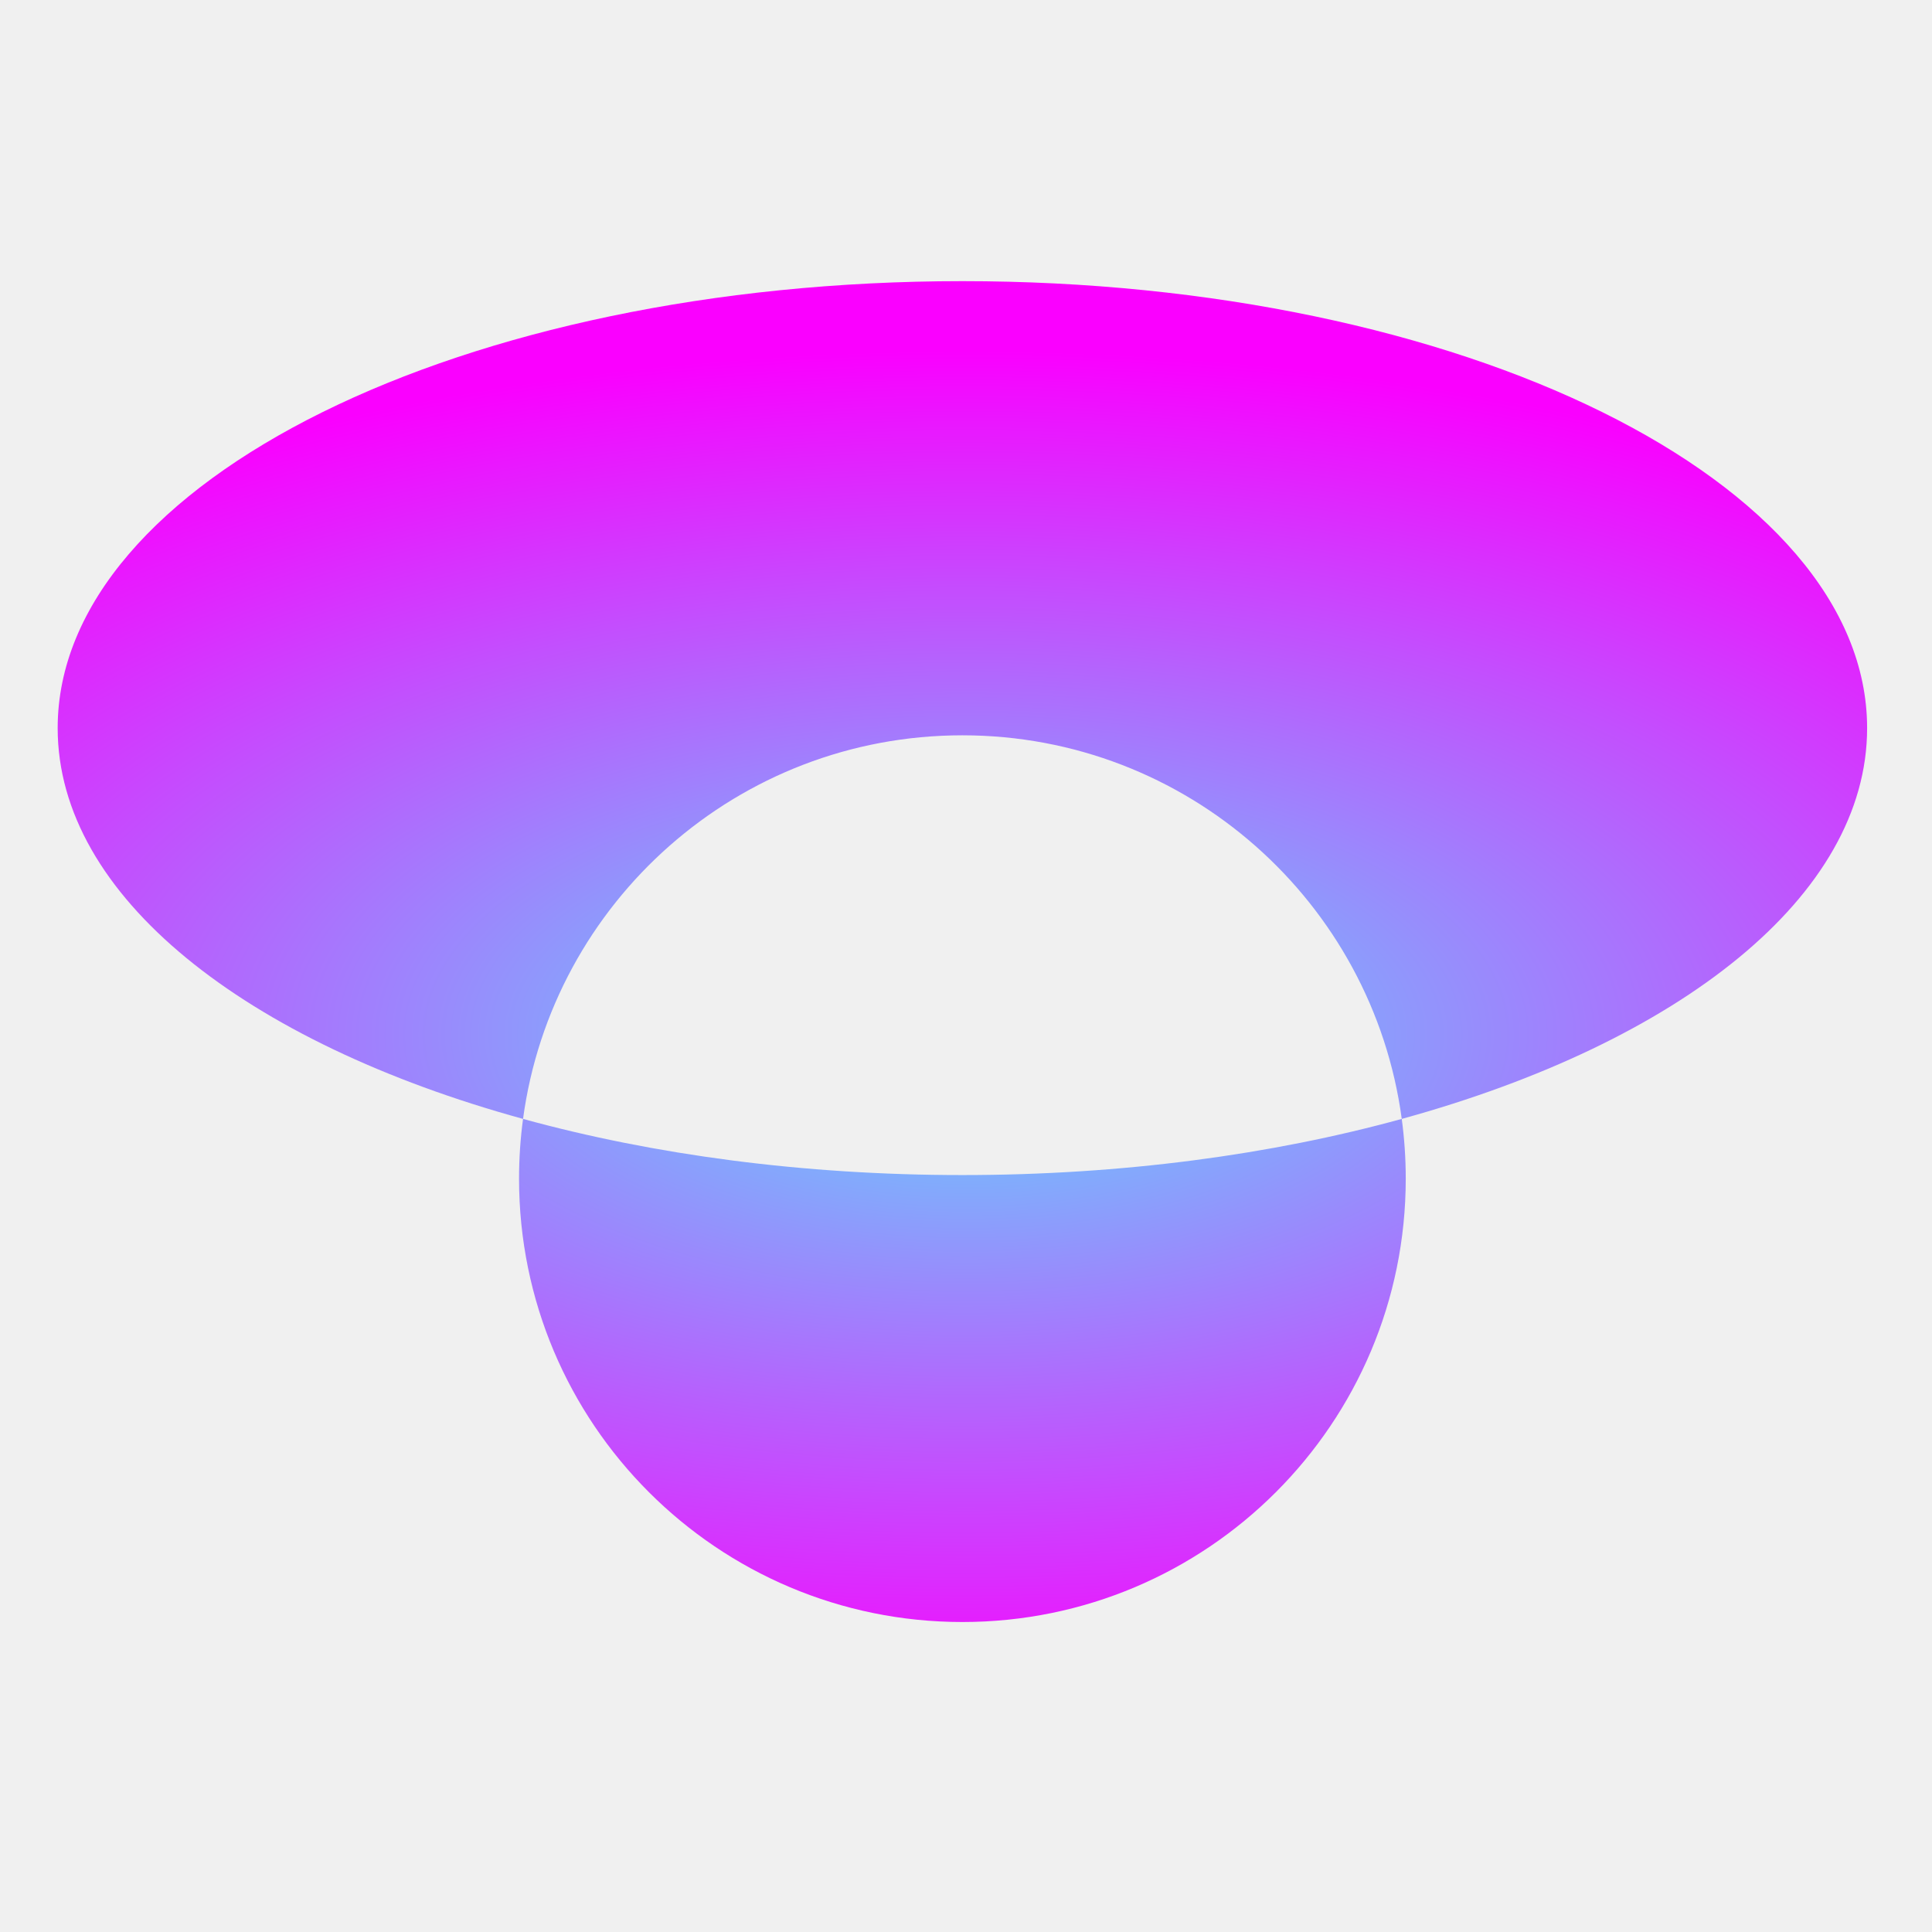
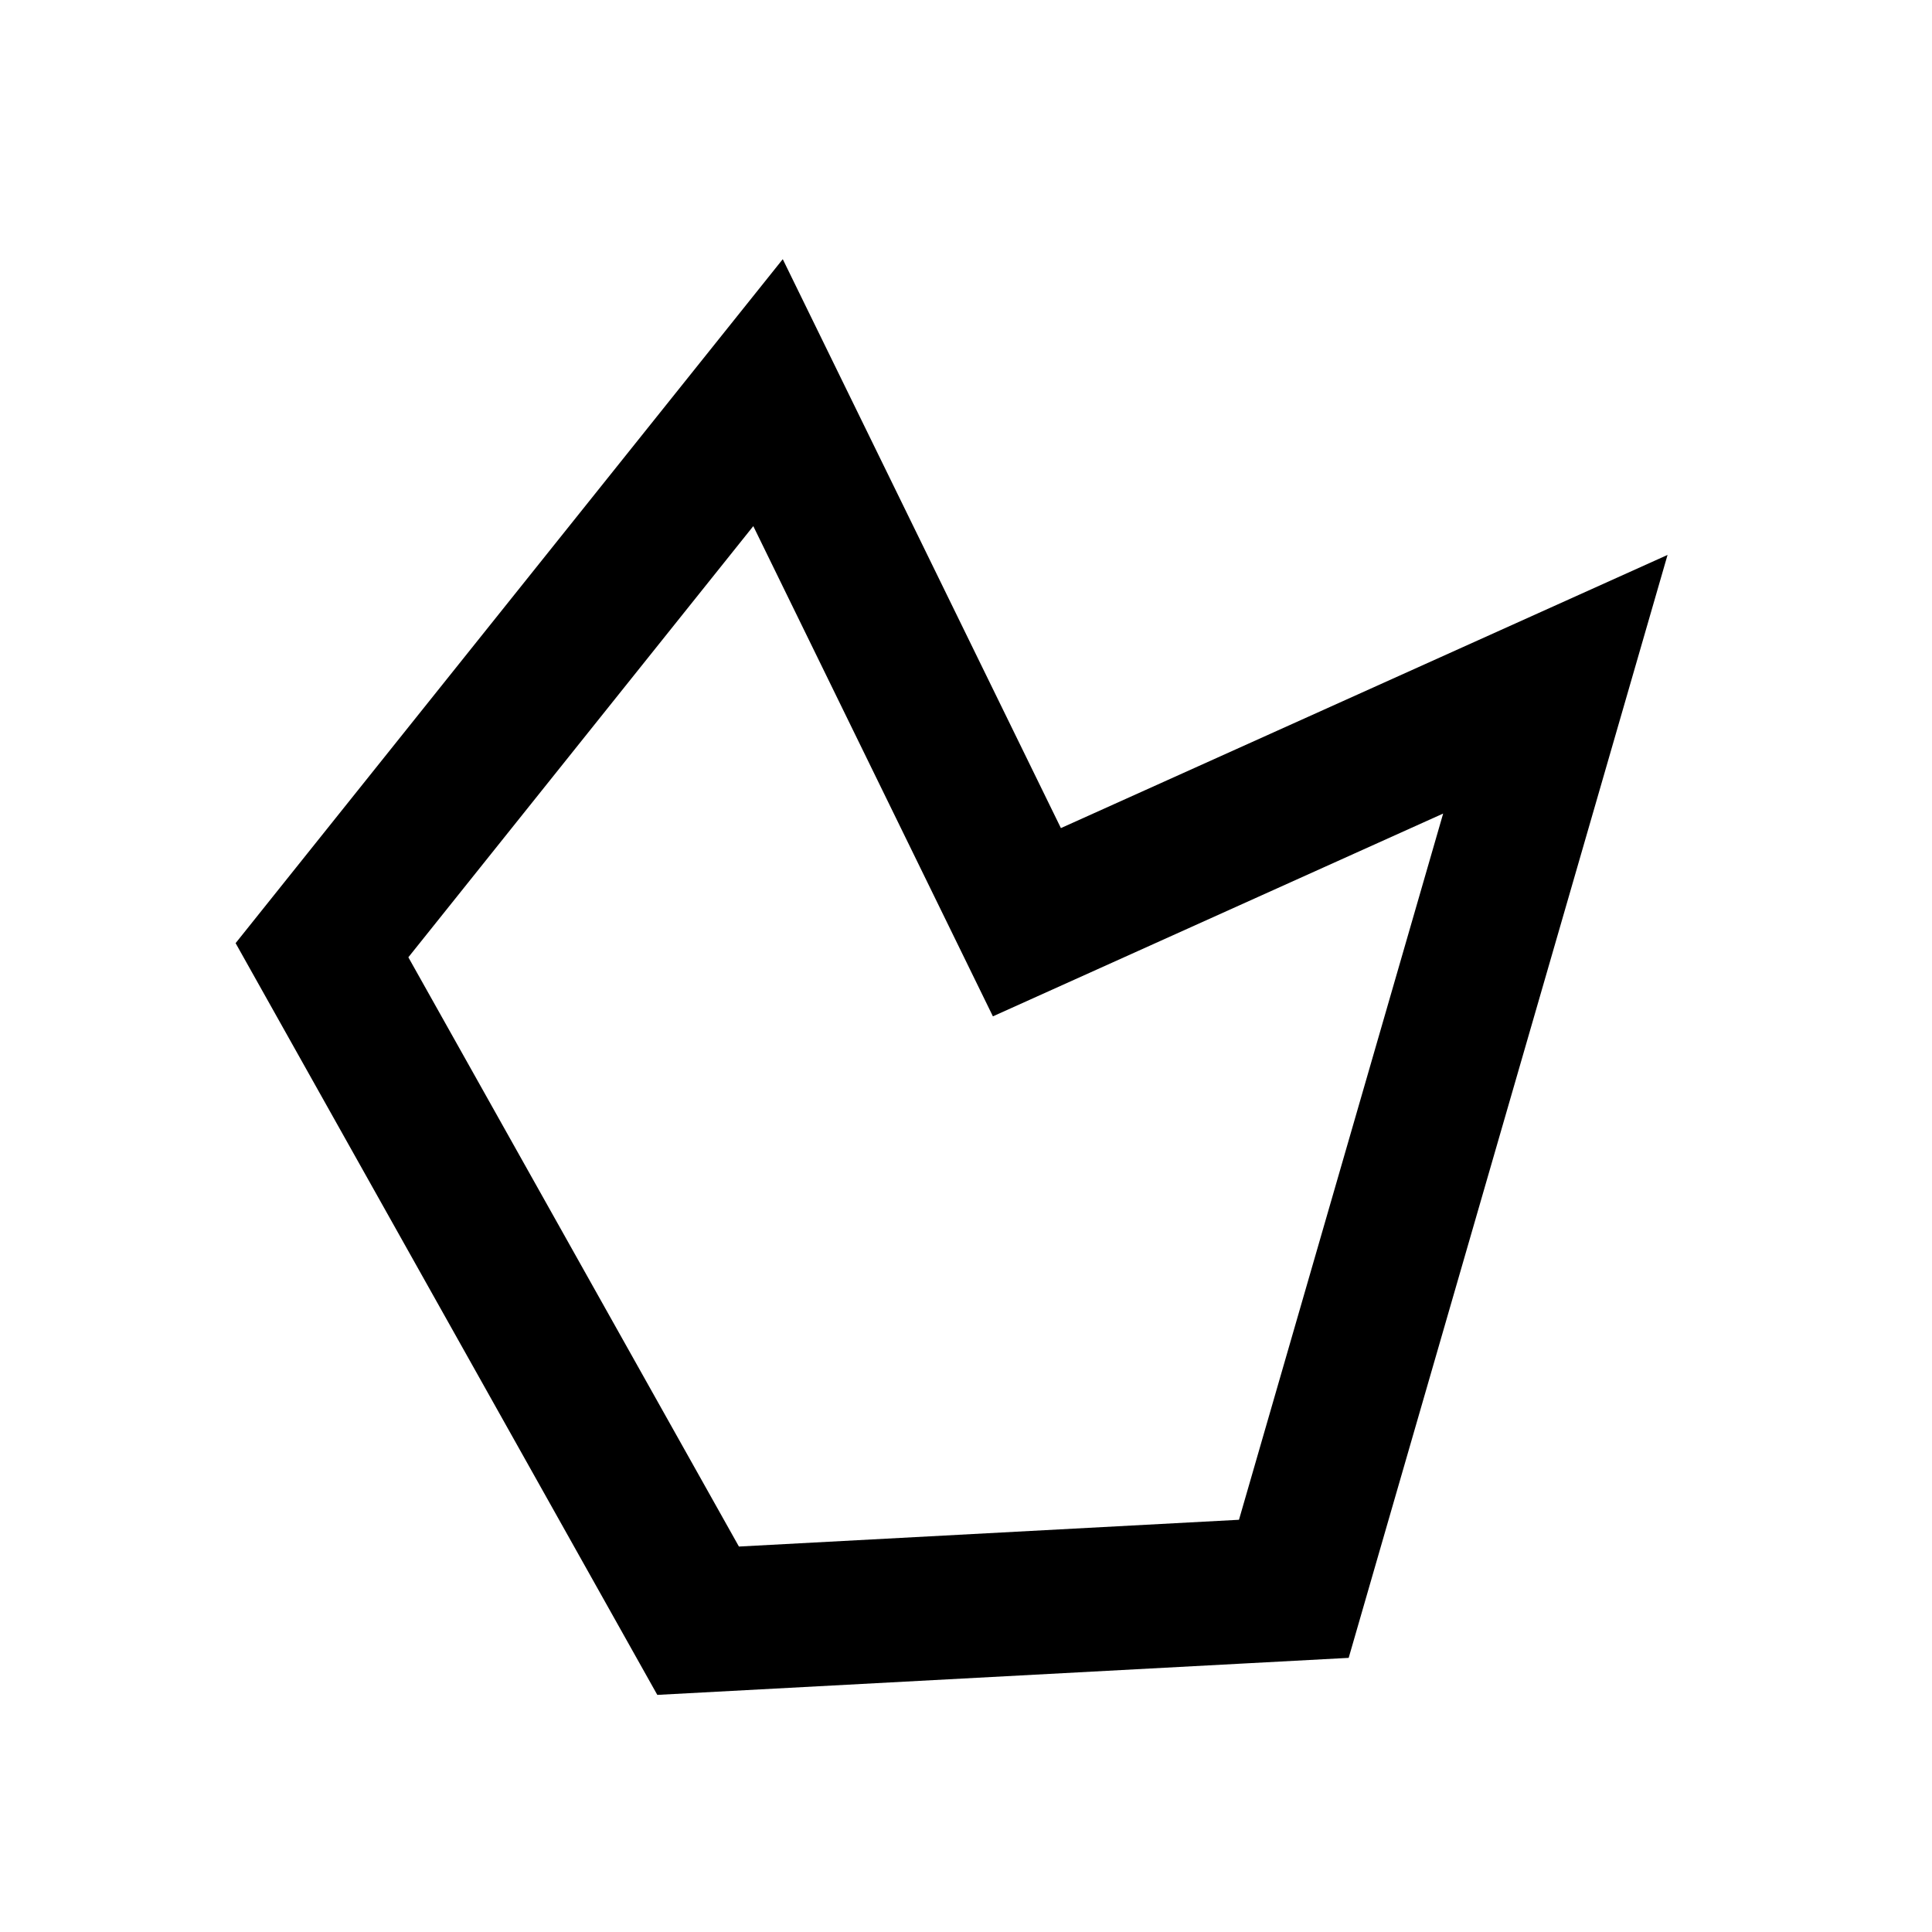
- <svg xmlns="http://www.w3.org/2000/svg" width="268" height="268" viewBox="0 0 268 268" fill="none">
-   <path fill-rule="evenodd" clip-rule="evenodd" d="M194.446 155.211C232.951 144.624 259 124.315 259 101C259 66.758 202.812 39 133.5 39C64.188 39 8 66.758 8 101C8 124.315 34.049 144.624 72.554 155.211C72.189 157.922 72 160.689 72 163.5C72 197.466 99.534 225 133.5 225C167.466 225 195 197.466 195 163.5C195 160.689 194.811 157.922 194.446 155.211ZM194.446 155.211C190.398 125.166 164.655 102 133.5 102C102.345 102 76.602 125.166 72.554 155.211C90.6 160.173 111.382 163 133.5 163C155.618 163 176.4 160.173 194.446 155.211Z" fill="url(#paint0_radial_202_170)" />
+ <svg xmlns="http://www.w3.org/2000/svg" width="82" height="82" viewBox="0 0 82 82" fill="none">
+   <rect width="82" height="82" fill="white" />
+   <g clip-path="url(#clip0_91_32)">
+     <path d="M31.972 22.33L42.142 43.137L61.252 34.53L52.586 64.504L31.362 65.64L17.332 40.63L31.972 22.33M33.223 11L12.569 36.818L10 40.03L12.011 43.616L26.041 68.626L27.898 71.936L31.689 71.733L52.913 70.597L57.242 70.365L58.445 66.2L67.112 36.227L70.776 23.553L58.745 28.971L45.028 35.147L37.453 19.652L33.223 11Z" fill="black" />
+   </g>
  <defs>
-     <radialGradient id="paint0_radial_202_170" cx="0" cy="0" r="1" gradientUnits="userSpaceOnUse" gradientTransform="translate(134 143.5) rotate(-90) scale(94.5 198.086)">
-       <stop stop-color="#61DAFB" />
-       <stop offset="1" stop-color="#FA00FF" />
-     </radialGradient>
+     <clipPath id="clip0_91_32">
+       <rect width="61" height="61" fill="white" transform="translate(10 11)" />
+     </clipPath>
  </defs>
</svg>
